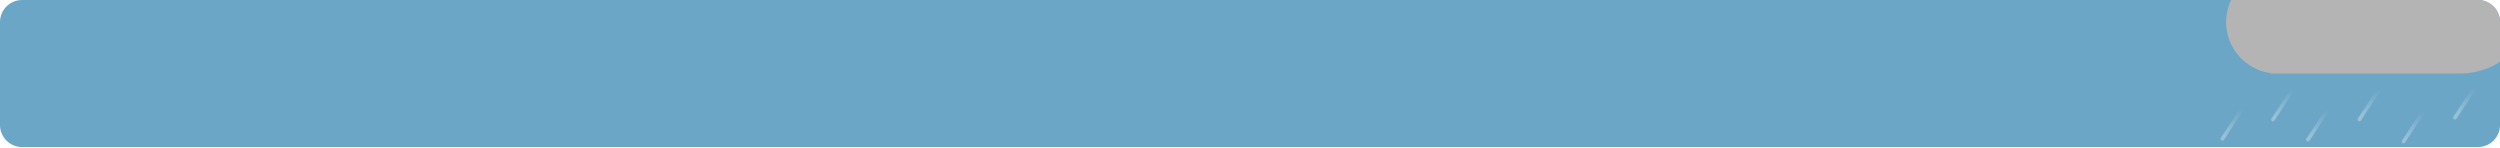
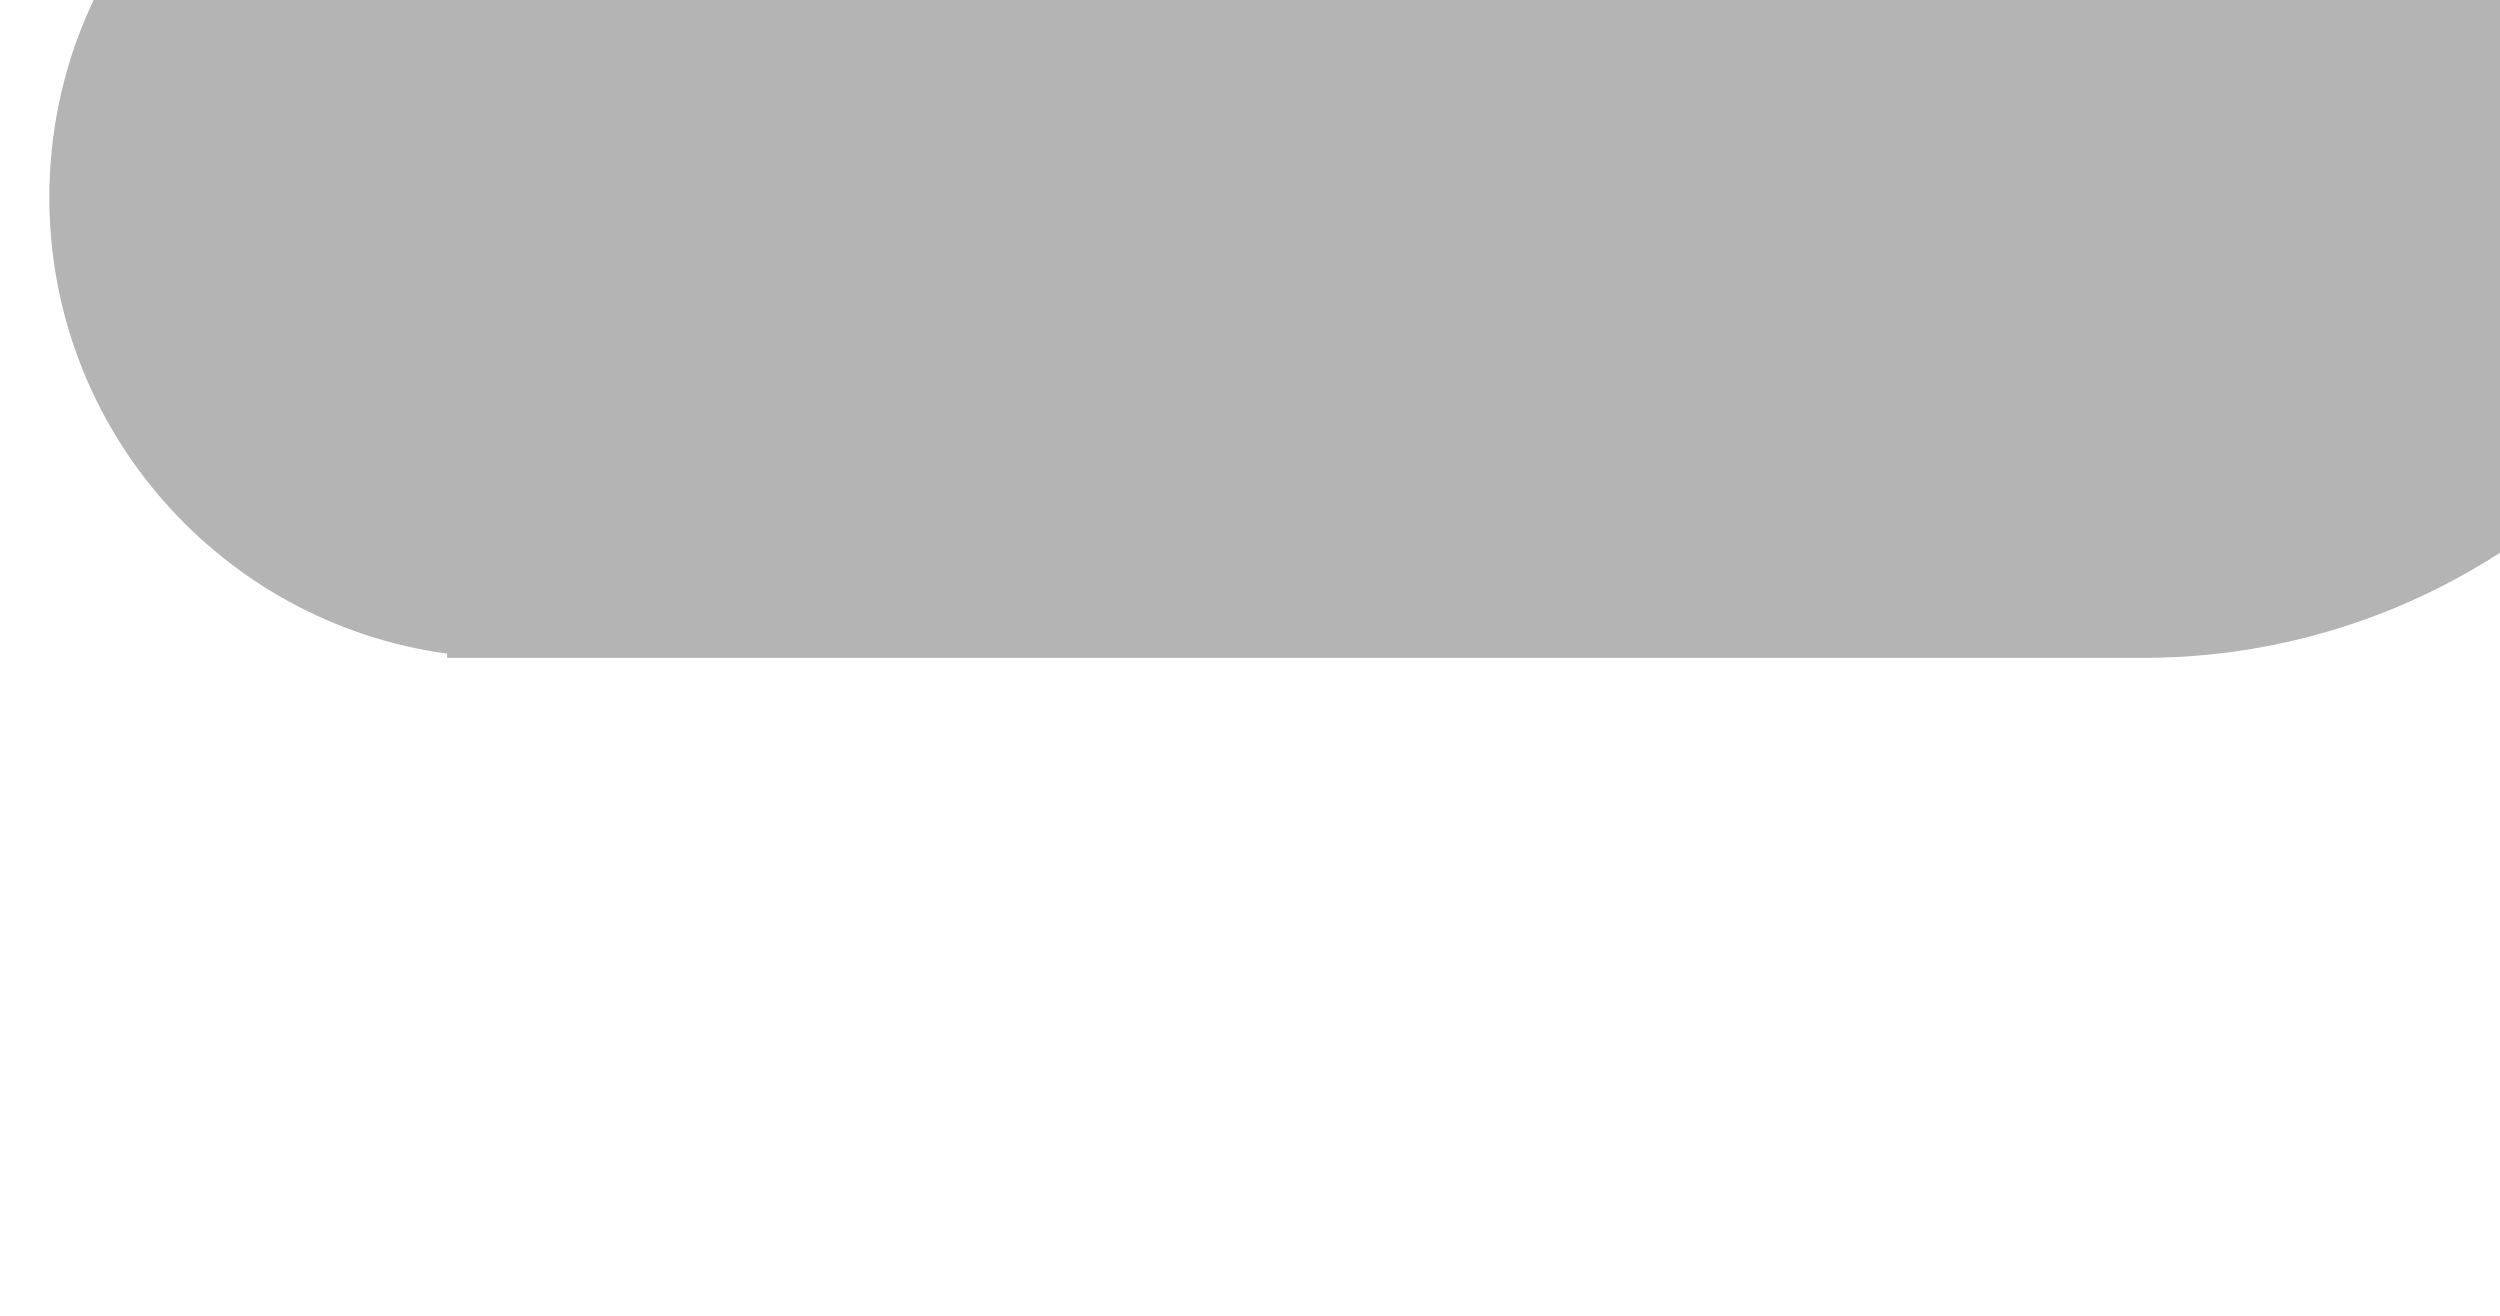
- <svg xmlns="http://www.w3.org/2000/svg" width="1360" height="80" viewBox="0 0 1360 80" fill="none">
-   <rect width="1360" height="80" rx="12" fill="#6CA6C7" />
-   <mask id="mask0_568_73" style="mask-type:alpha" maskUnits="userSpaceOnUse" x="0" y="0" width="1360" height="80">
-     <rect width="1360" height="80" rx="12" fill="#00A3FF" />
-   </mask>
-   <g mask="url(#mask0_568_73)">
-     <path d="M1219.5 59.5L1209 75.5" stroke="url(#paint0_linear_568_73)" stroke-opacity="0.3" stroke-width="2" stroke-linecap="round" />
-     <path d="M1247 49L1236.5 65" stroke="url(#paint1_linear_568_73)" stroke-opacity="0.3" stroke-width="2" stroke-linecap="round" />
-     <path d="M1266 60L1255.5 76" stroke="url(#paint2_linear_568_73)" stroke-opacity="0.3" stroke-width="2" stroke-linecap="round" />
-     <path d="M1294 49L1283.5 65" stroke="url(#paint3_linear_568_73)" stroke-opacity="0.3" stroke-width="2" stroke-linecap="round" />
-     <path d="M1318 61L1307.5 77" stroke="url(#paint4_linear_568_73)" stroke-opacity="0.3" stroke-width="2" stroke-linecap="round" />
-     <path d="M1346 48L1335.5 64" stroke="url(#paint5_linear_568_73)" stroke-opacity="0.3" stroke-width="2" stroke-linecap="round" />
-     <path fill-rule="evenodd" clip-rule="evenodd" d="M1238.22 -15.989C1241.61 -39.741 1262.04 -58 1286.73 -58C1302.81 -58 1317.09 -50.248 1326.02 -38.276C1329.88 -39.514 1334 -40.182 1338.27 -40.182C1360.41 -40.182 1378.36 -22.233 1378.36 -0.091C1378.36 22.051 1360.41 40 1338.27 40H1286.73H1239H1235.18V39.742C1221.52 37.88 1211 26.169 1211 12C1211 -3.204 1223.12 -15.577 1238.22 -15.989Z" fill="#B4B4B4" />
-   </g>
+ <svg xmlns="http://www.w3.org/2000/svg" width="152" height="80" viewBox="0 0 152 80" fill="none">
+   <path d="M11.5 59.5L1 75.5" stroke="url(#paint0_linear_568_77)" stroke-opacity="0.3" stroke-width="2" stroke-linecap="round" />
+   <path d="M39 49L28.5 65" stroke="url(#paint1_linear_568_77)" stroke-opacity="0.3" stroke-width="2" stroke-linecap="round" />
+   <path d="M58 60L47.5 76" stroke="url(#paint2_linear_568_77)" stroke-opacity="0.3" stroke-width="2" stroke-linecap="round" />
+   <path d="M86 49L75.5 65" stroke="url(#paint3_linear_568_77)" stroke-opacity="0.3" stroke-width="2" stroke-linecap="round" />
+   <path d="M110 61L99.5 77" stroke="url(#paint4_linear_568_77)" stroke-opacity="0.3" stroke-width="2" stroke-linecap="round" />
+   <path d="M138 48L127.5 64" stroke="url(#paint5_linear_568_77)" stroke-opacity="0.3" stroke-width="2" stroke-linecap="round" />
+   <path fill-rule="evenodd" clip-rule="evenodd" d="M30.222 -15.989C33.614 -39.741 54.038 -58 78.727 -58C94.814 -58 109.09 -50.248 118.024 -38.276C121.885 -39.514 126.001 -40.182 130.273 -40.182C152.414 -40.182 170.364 -22.233 170.364 -0.091C170.364 22.051 152.414 40 130.273 40H78.727H31H27.182V39.742C13.524 37.88 3 26.169 3 12C3 -3.204 15.118 -15.577 30.222 -15.989Z" fill="#B4B4B4" />
  <defs>
-     <linearGradient id="paint0_linear_568_73" x1="1214.25" y1="59.5" x2="1214.25" y2="75.5" gradientUnits="userSpaceOnUse">
+     <linearGradient id="paint0_linear_568_77" x1="6.25" y1="59.5" x2="6.25" y2="75.5" gradientUnits="userSpaceOnUse">
      <stop stop-color="white" stop-opacity="0" />
      <stop offset="0.896" stop-color="white" />
    </linearGradient>
-     <linearGradient id="paint1_linear_568_73" x1="1241.75" y1="49" x2="1241.75" y2="65" gradientUnits="userSpaceOnUse">
+     <linearGradient id="paint1_linear_568_77" x1="33.75" y1="49" x2="33.75" y2="65" gradientUnits="userSpaceOnUse">
      <stop stop-color="white" stop-opacity="0" />
      <stop offset="0.896" stop-color="white" />
    </linearGradient>
-     <linearGradient id="paint2_linear_568_73" x1="1260.75" y1="60" x2="1260.75" y2="76" gradientUnits="userSpaceOnUse">
+     <linearGradient id="paint2_linear_568_77" x1="52.75" y1="60" x2="52.75" y2="76" gradientUnits="userSpaceOnUse">
      <stop stop-color="white" stop-opacity="0" />
      <stop offset="0.896" stop-color="white" />
    </linearGradient>
-     <linearGradient id="paint3_linear_568_73" x1="1288.75" y1="49" x2="1288.75" y2="65" gradientUnits="userSpaceOnUse">
+     <linearGradient id="paint3_linear_568_77" x1="80.75" y1="49" x2="80.75" y2="65" gradientUnits="userSpaceOnUse">
      <stop stop-color="white" stop-opacity="0" />
      <stop offset="0.896" stop-color="white" />
    </linearGradient>
-     <linearGradient id="paint4_linear_568_73" x1="1312.75" y1="61" x2="1312.75" y2="77" gradientUnits="userSpaceOnUse">
+     <linearGradient id="paint4_linear_568_77" x1="104.75" y1="61" x2="104.75" y2="77" gradientUnits="userSpaceOnUse">
      <stop stop-color="white" stop-opacity="0" />
      <stop offset="0.896" stop-color="white" />
    </linearGradient>
-     <linearGradient id="paint5_linear_568_73" x1="1340.75" y1="48" x2="1340.75" y2="64" gradientUnits="userSpaceOnUse">
+     <linearGradient id="paint5_linear_568_77" x1="132.75" y1="48" x2="132.75" y2="64" gradientUnits="userSpaceOnUse">
      <stop stop-color="white" stop-opacity="0" />
      <stop offset="0.896" stop-color="white" />
    </linearGradient>
  </defs>
</svg>
